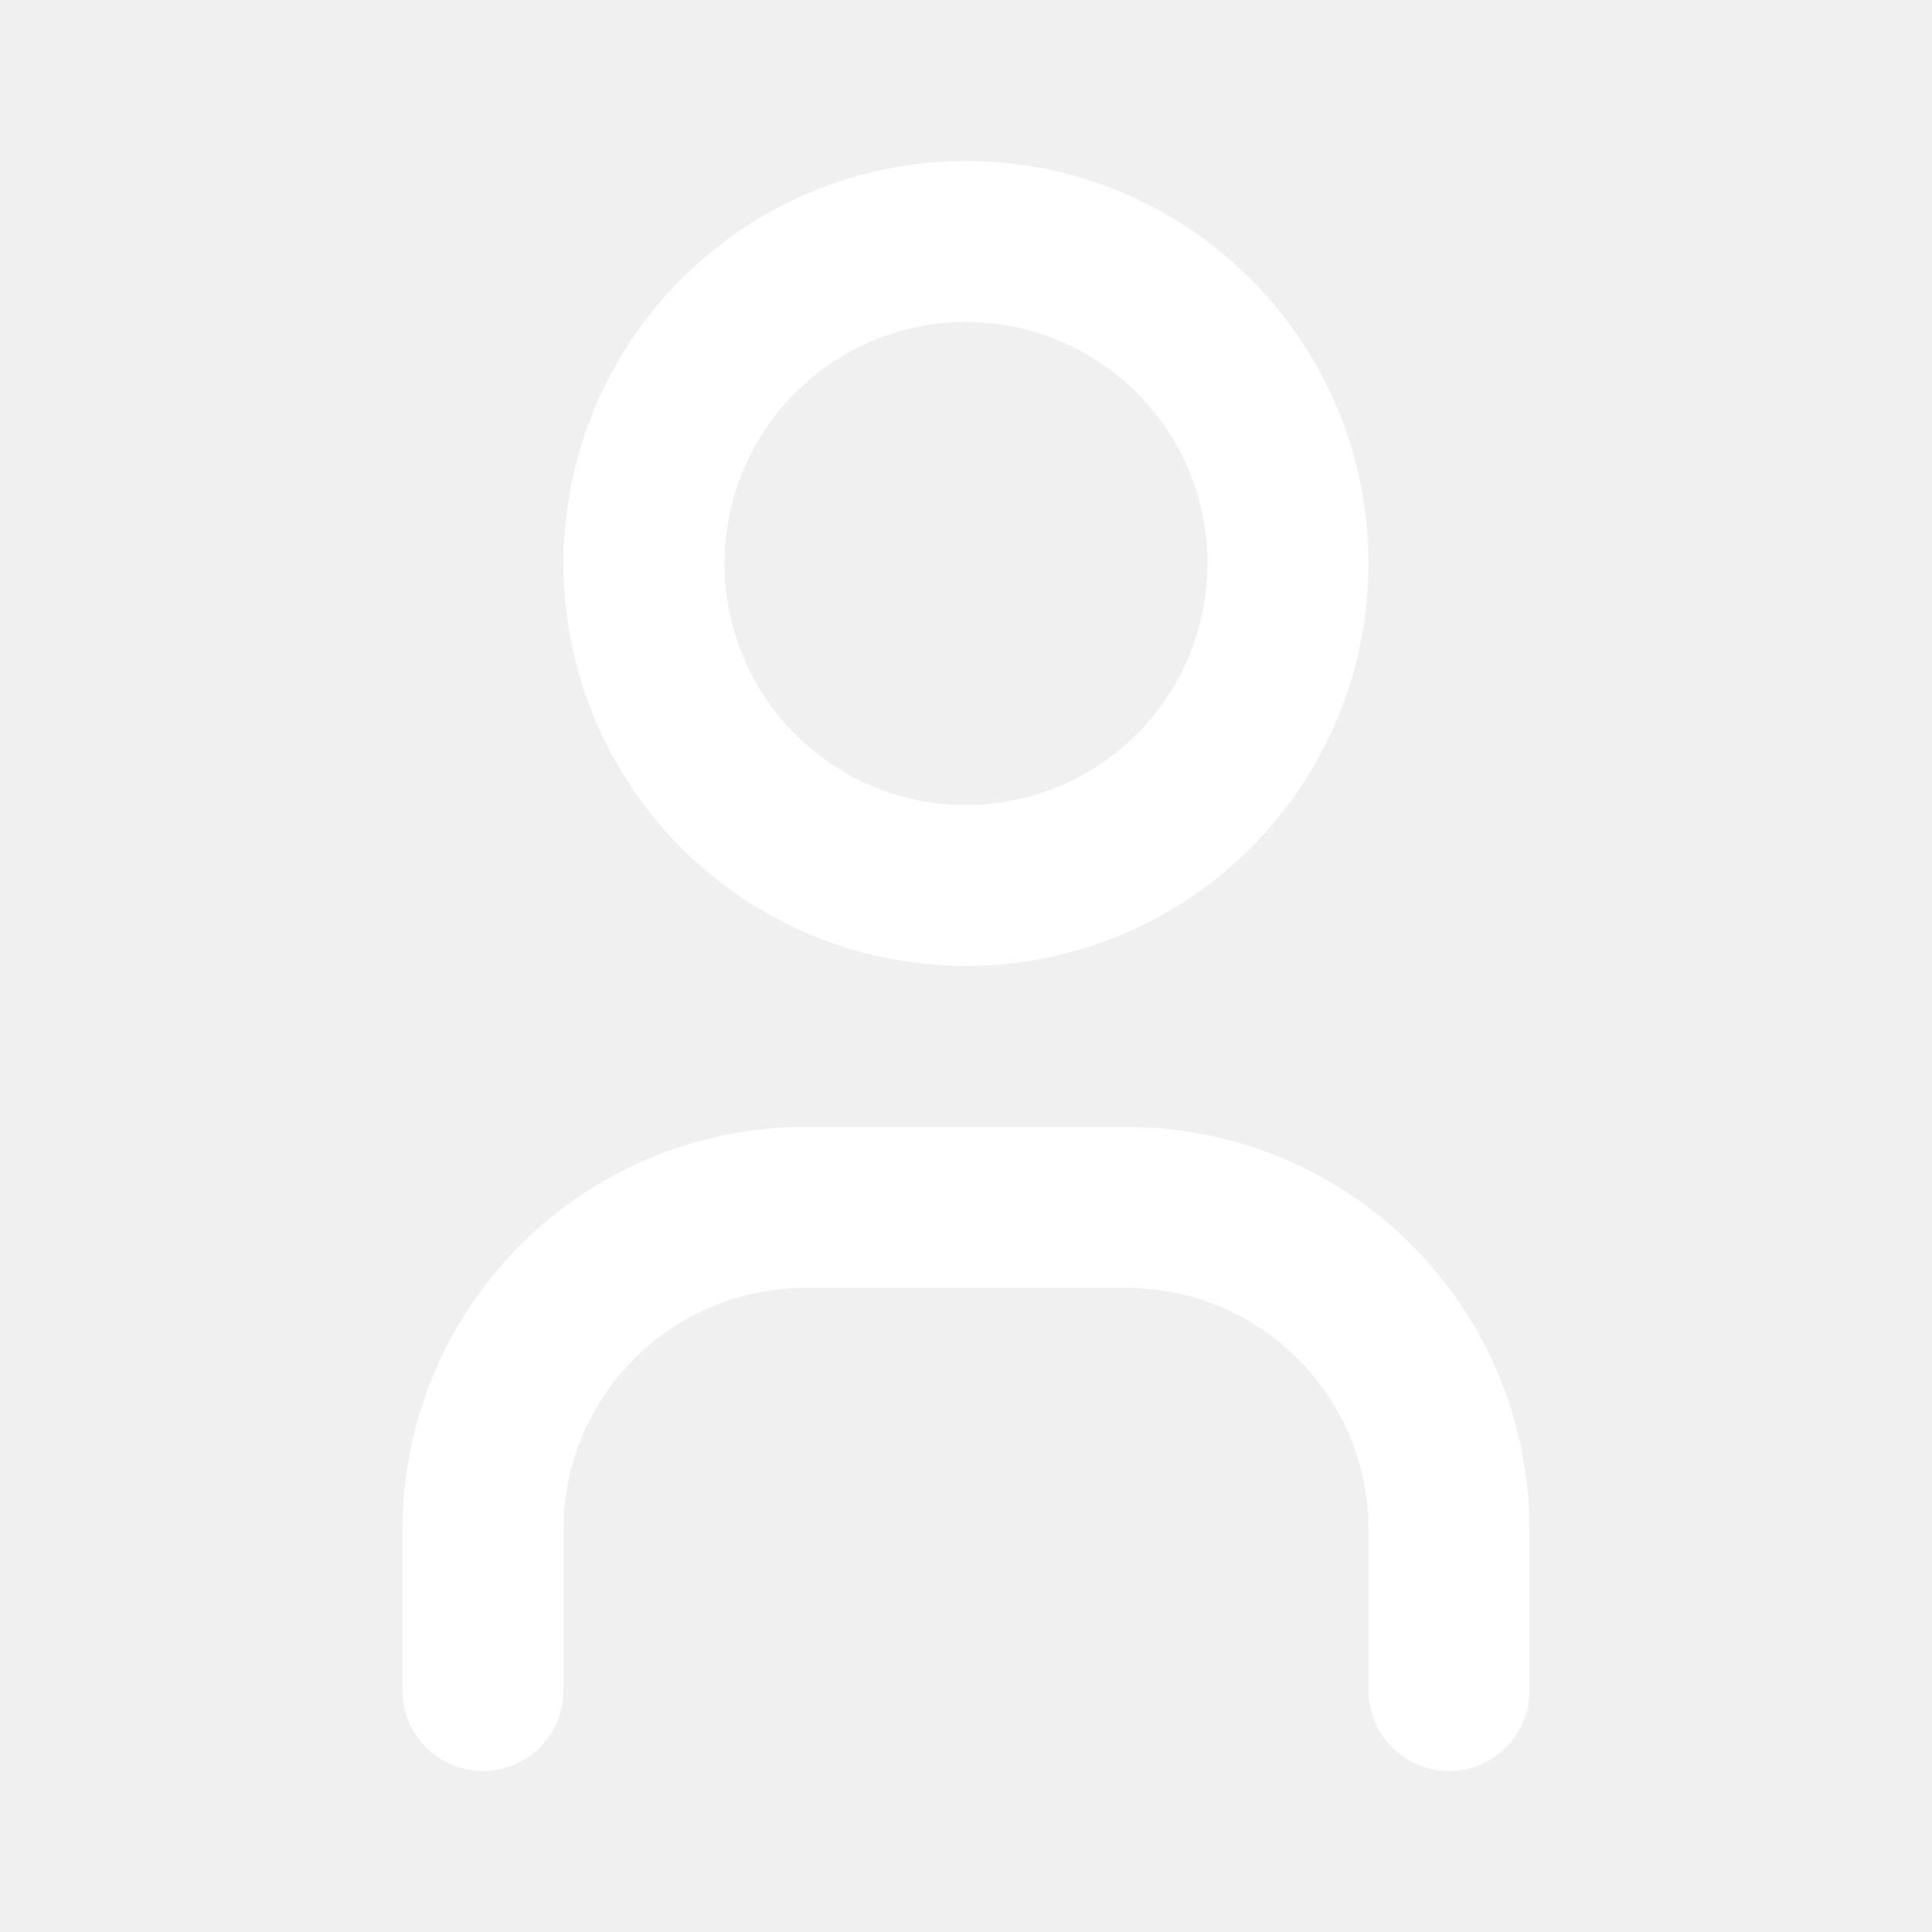
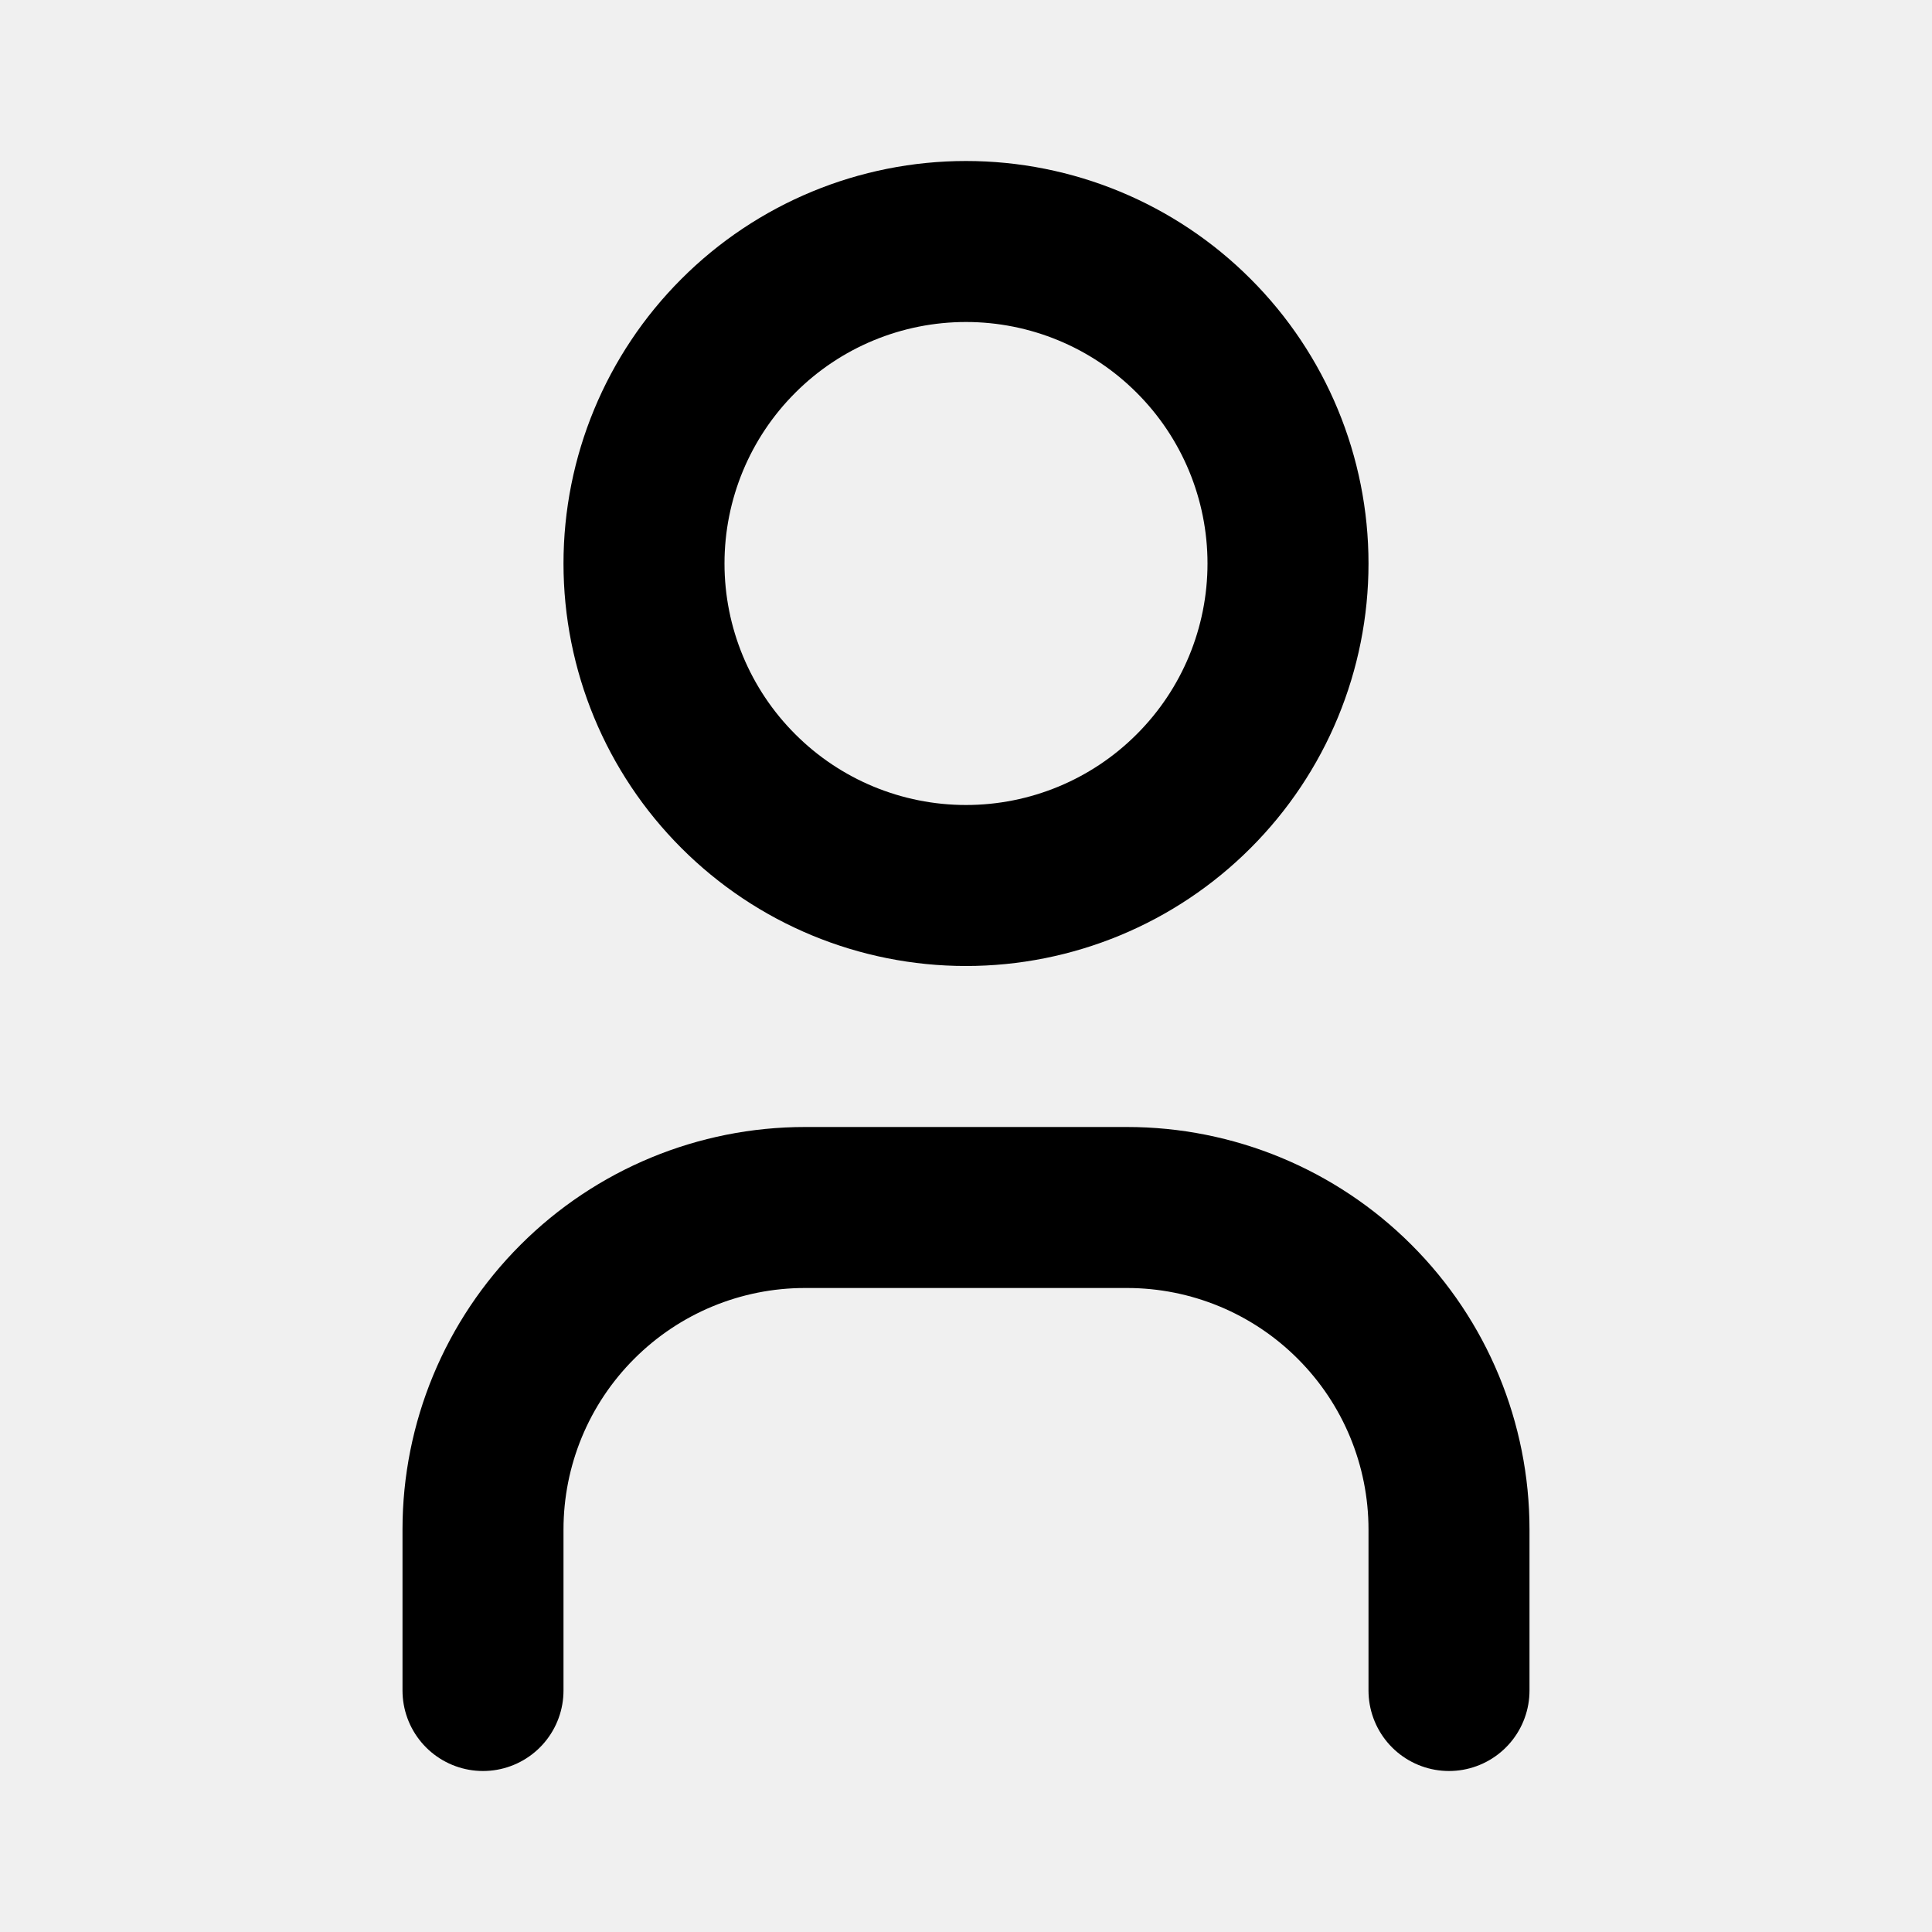
<svg xmlns="http://www.w3.org/2000/svg" width="24" height="24" viewBox="0 0 24 24" fill="none">
  <g clip-path="url(#clip0_54_1739)">
-     <path d="M8 7C8 8.061 8.421 9.078 9.172 9.828C9.922 10.579 10.939 11 12 11C13.061 11 14.078 10.579 14.828 9.828C15.579 9.078 16 8.061 16 7C16 5.939 15.579 4.922 14.828 4.172C14.078 3.421 13.061 3 12 3C10.939 3 9.922 3.421 9.172 4.172C8.421 4.922 8 5.939 8 7Z" stroke="white" stroke-width="2" stroke-linecap="round" stroke-linejoin="round" />
-     <path d="M6 21V19C6 17.939 6.421 16.922 7.172 16.172C7.922 15.421 8.939 15 10 15H14C15.061 15 16.078 15.421 16.828 16.172C17.579 16.922 18 17.939 18 19V21" stroke="white" stroke-width="2" stroke-linecap="round" stroke-linejoin="round" />
+     <path d="M8 7C8 8.061 8.421 9.078 9.172 9.828C9.922 10.579 10.939 11 12 11C13.061 11 14.078 10.579 14.828 9.828C15.579 9.078 16 8.061 16 7C16 5.939 15.579 4.922 14.828 4.172C14.078 3.421 13.061 3 12 3C10.939 3 9.922 3.421 9.172 4.172C8.421 4.922 8 5.939 8 7Z" stroke="currentColor" stroke-width="2" stroke-linecap="round" stroke-linejoin="round" />
+     <path d="M6 21V19C6 17.939 6.421 16.922 7.172 16.172C7.922 15.421 8.939 15 10 15H14C15.061 15 16.078 15.421 16.828 16.172C17.579 16.922 18 17.939 18 19V21" stroke="currentColor" stroke-width="2" stroke-linecap="round" stroke-linejoin="round" />
  </g>
  <defs>
    <clipPath id="clip0_54_1739">
      <rect width="24" height="24" fill="white" />
    </clipPath>
  </defs>
</svg>
